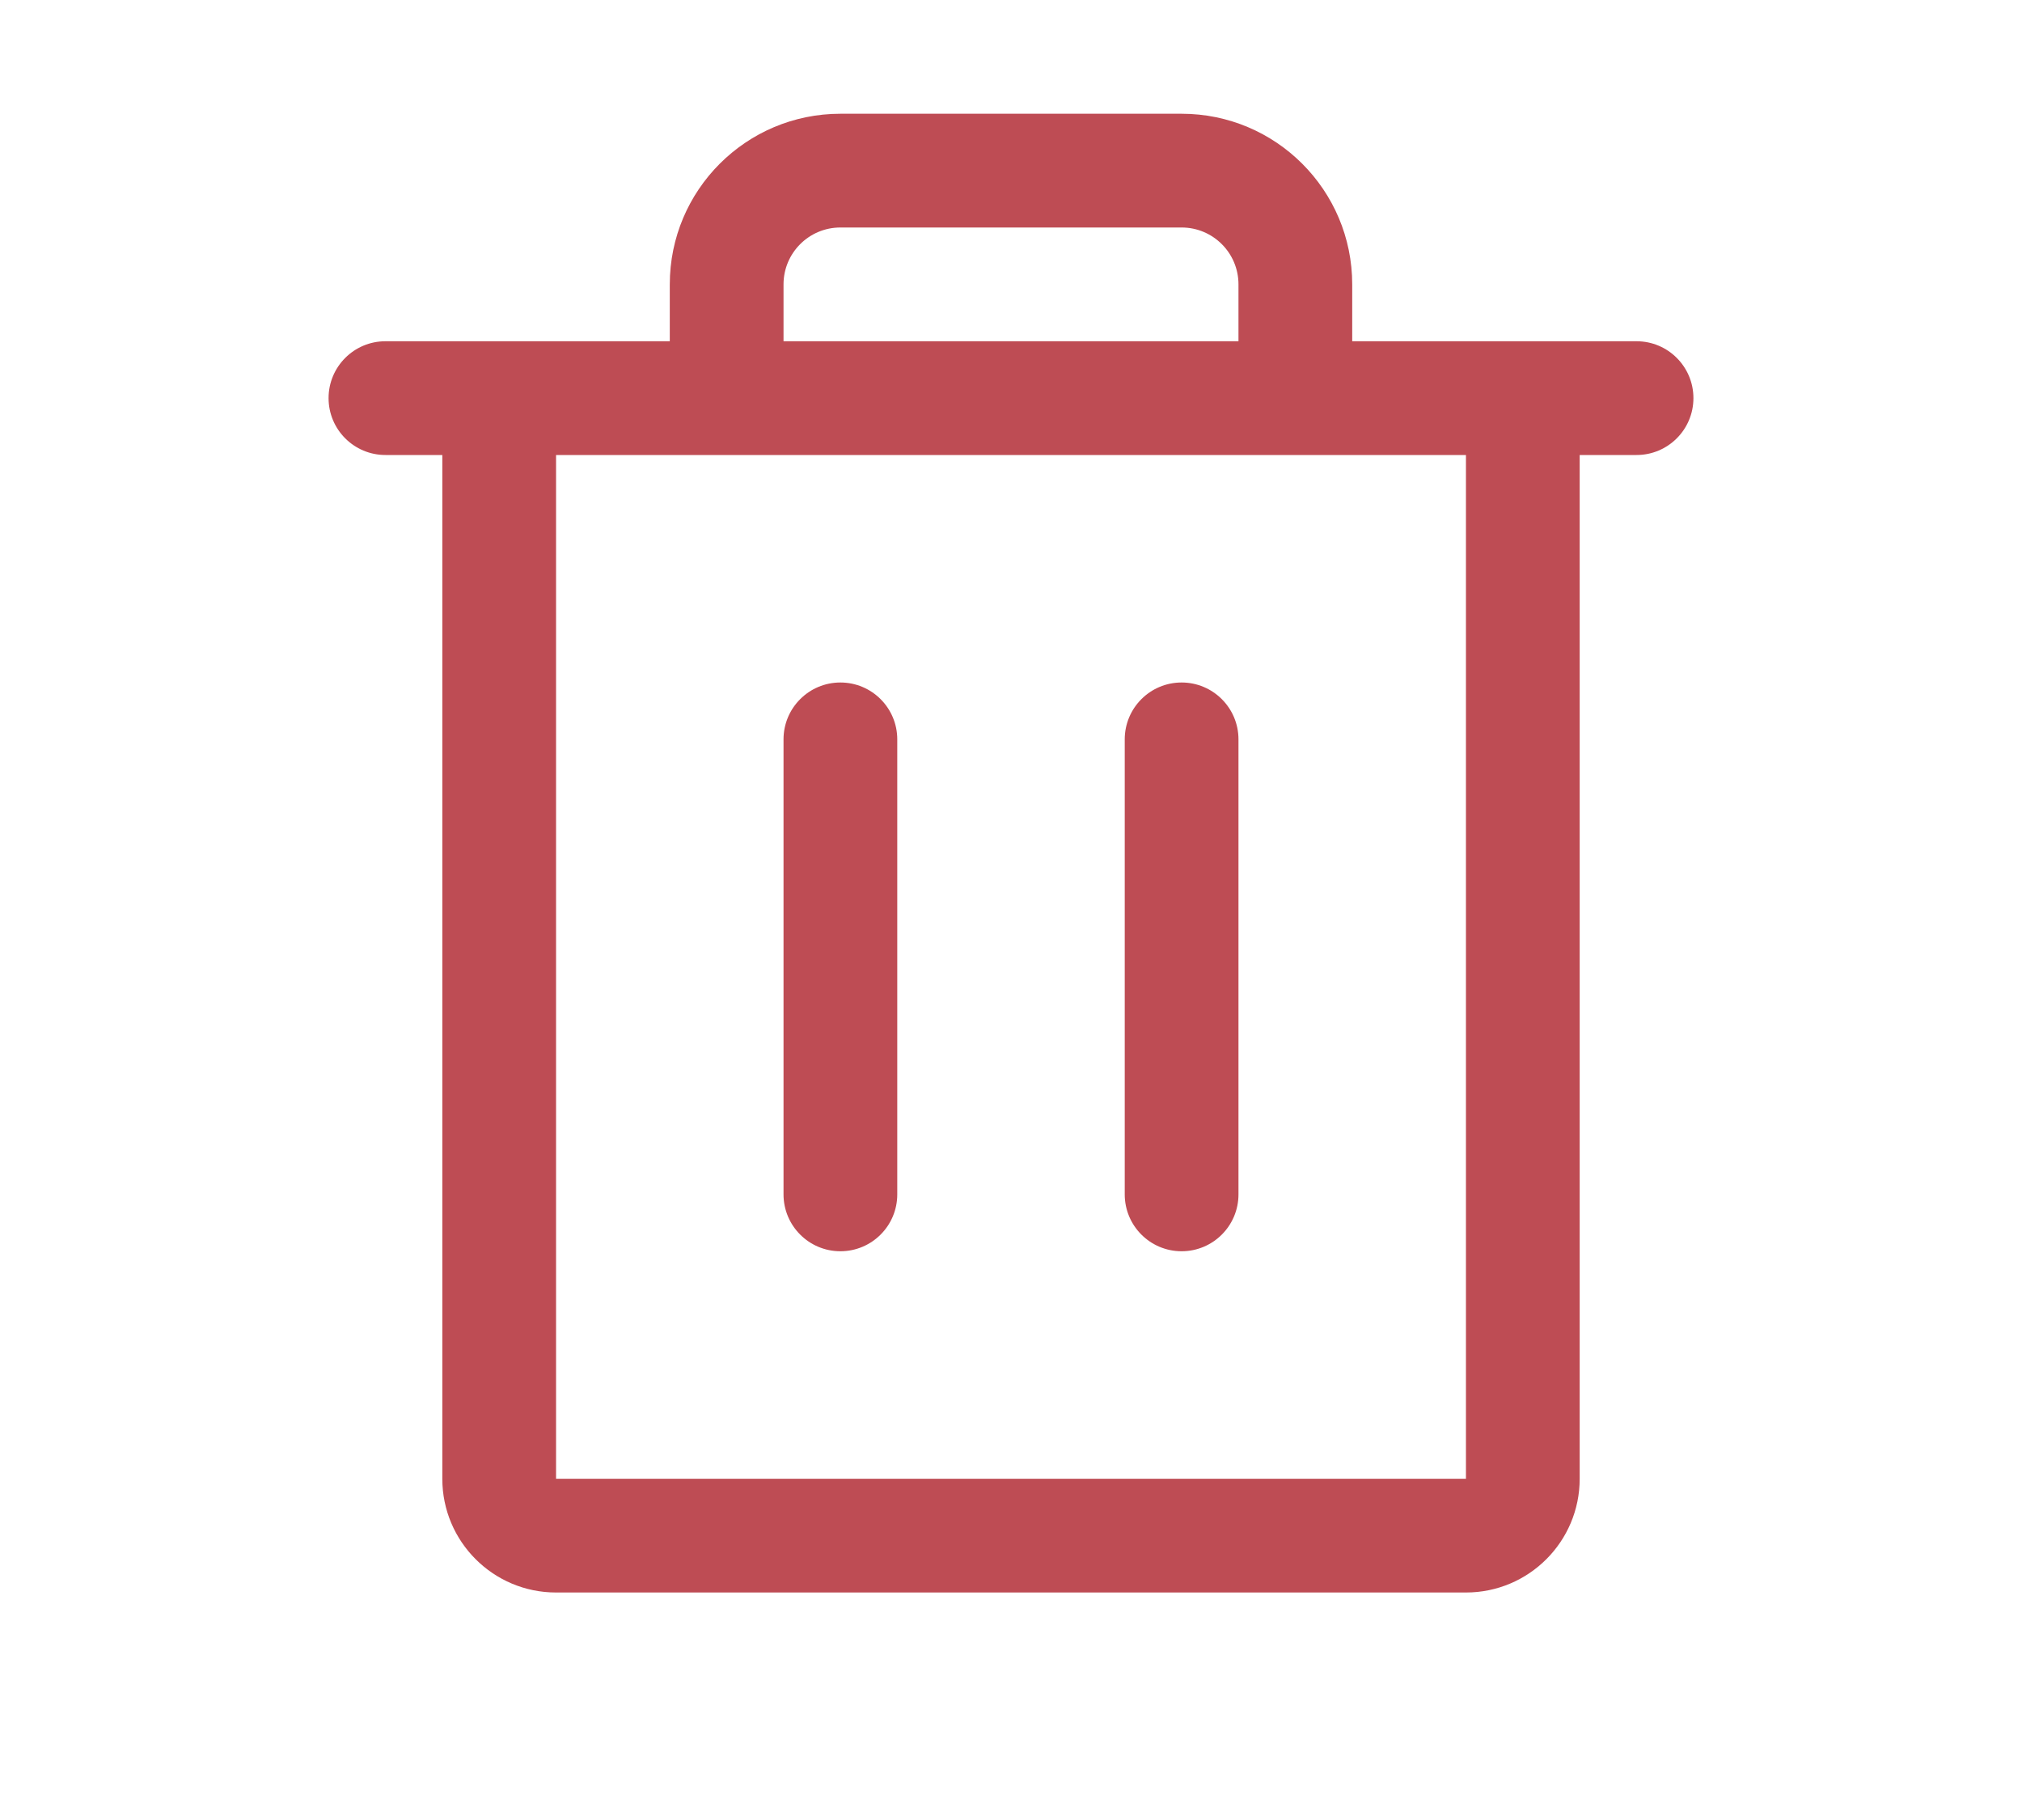
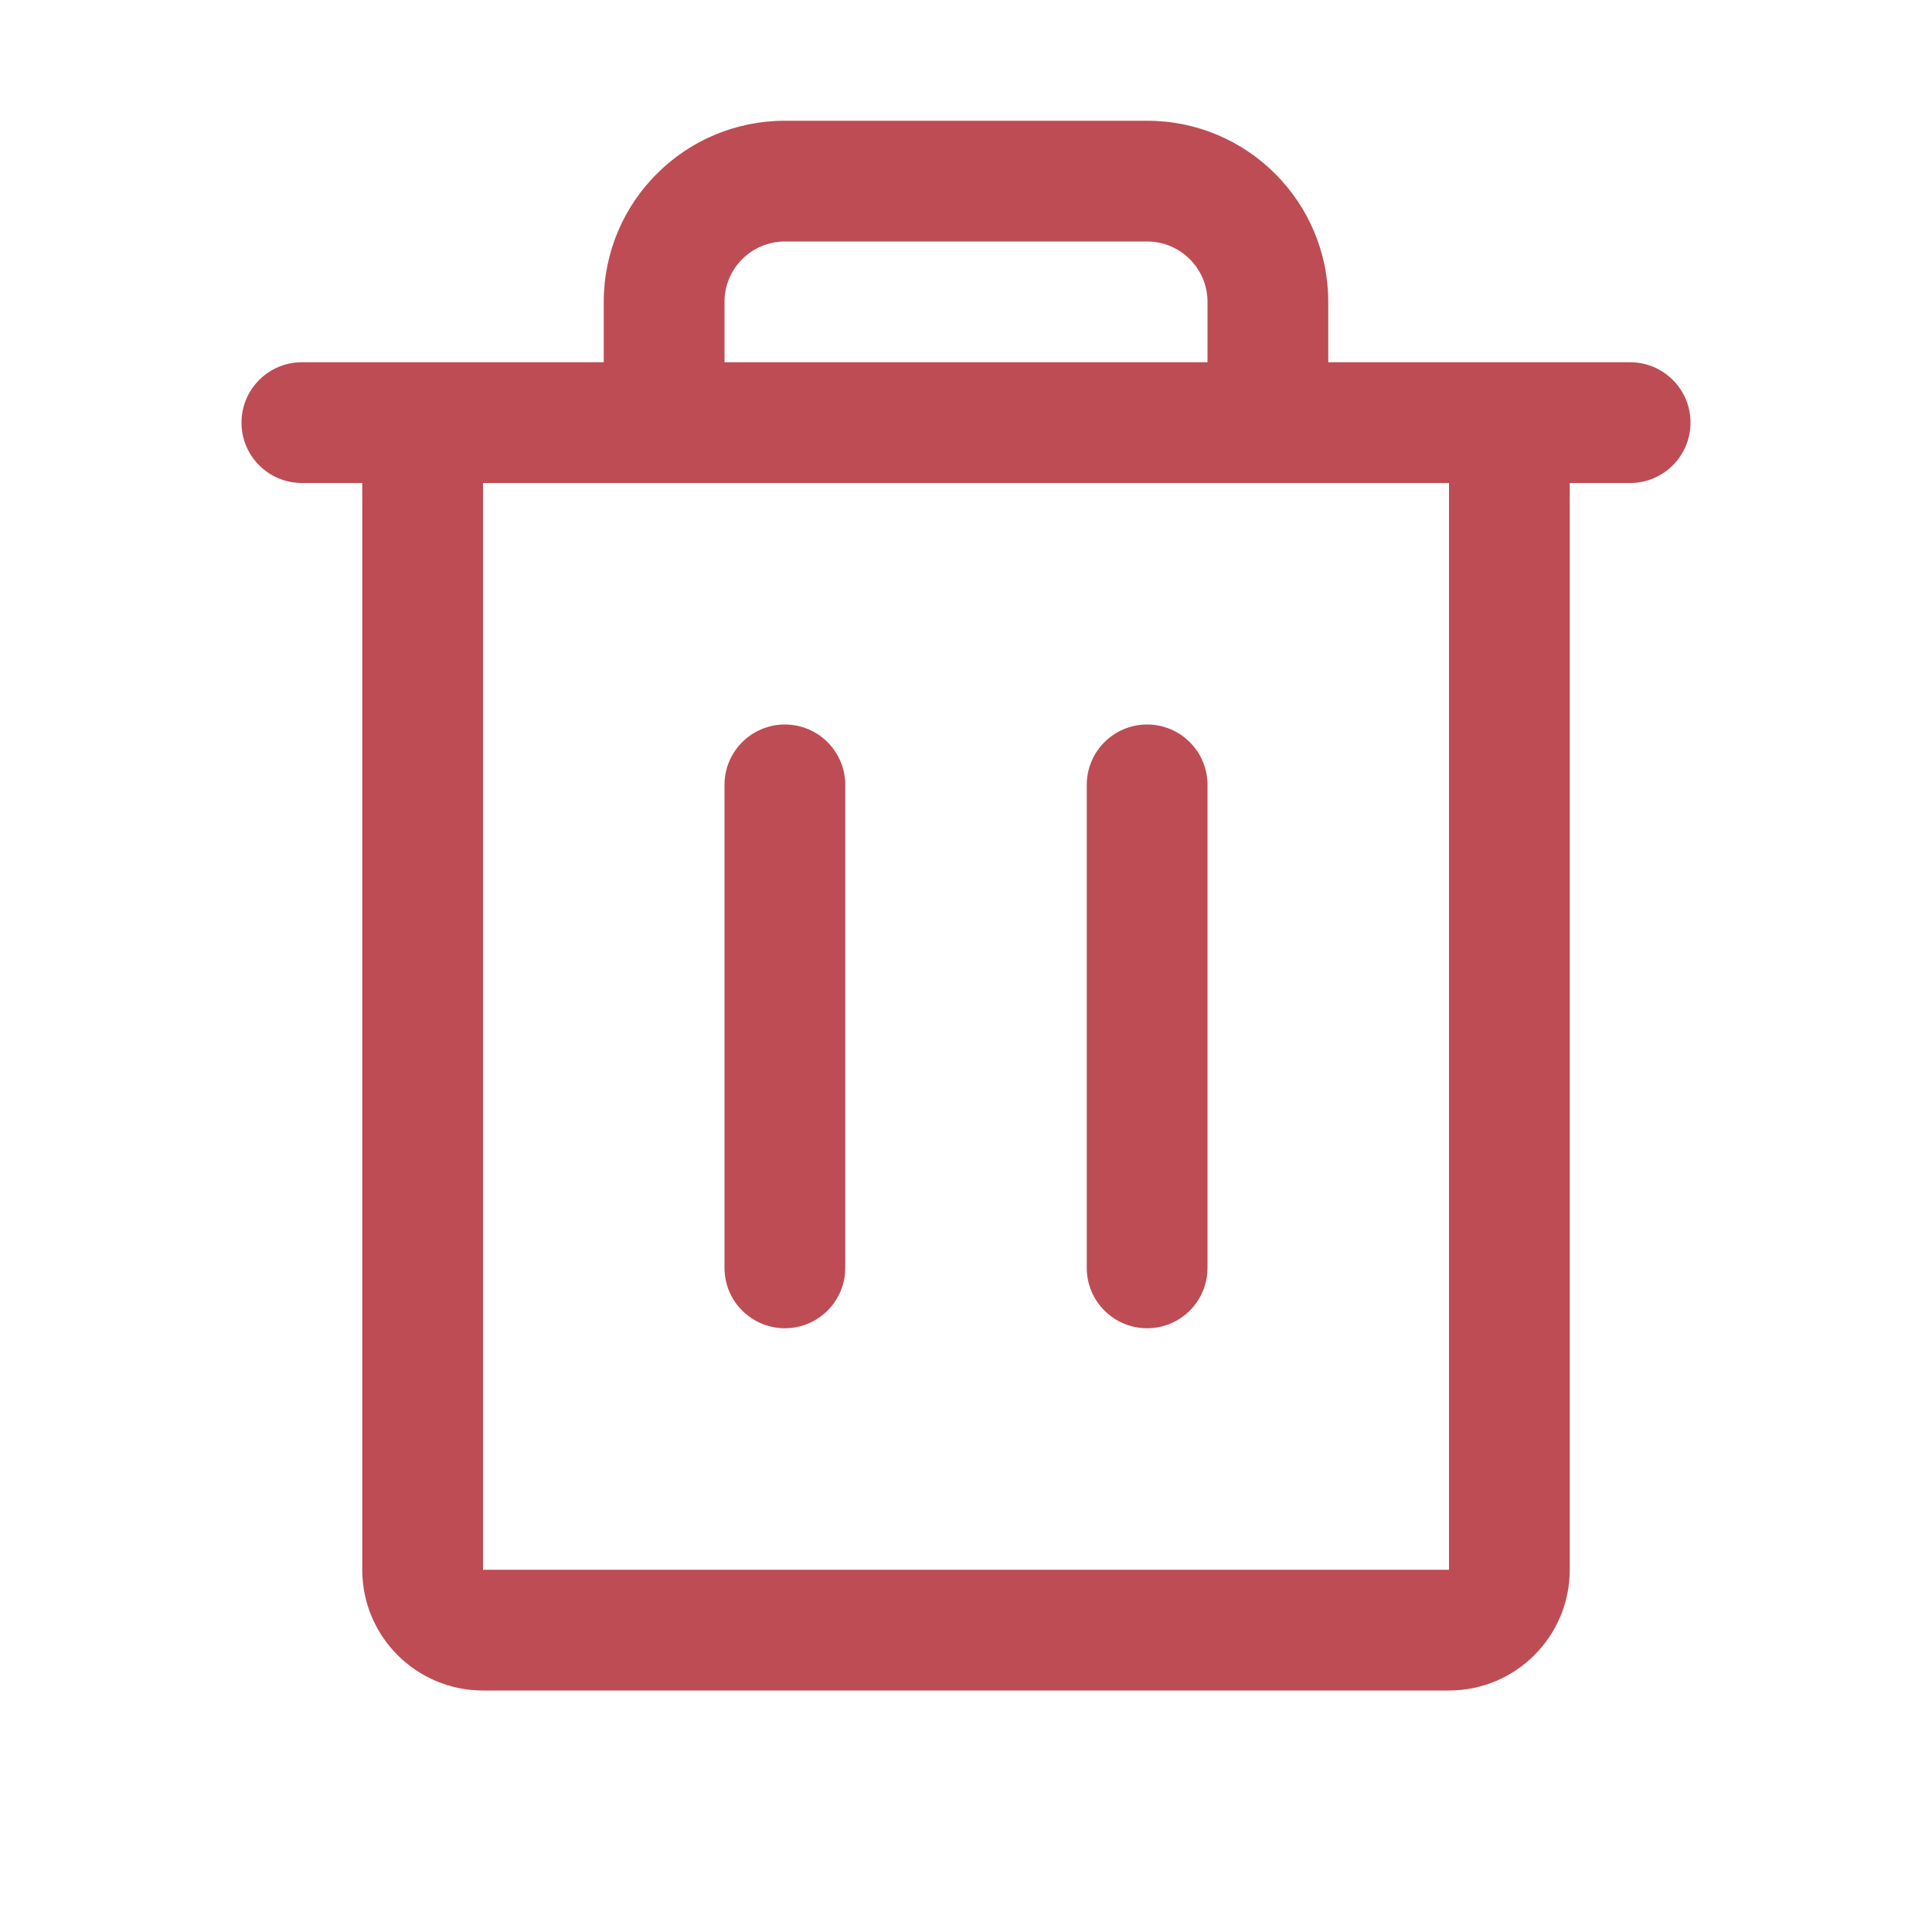
- <svg xmlns="http://www.w3.org/2000/svg" width="20" height="18" fill="#be4c54" viewBox="0 0 256 256">
+ <svg xmlns="http://www.w3.org/2000/svg" width="32" height="32" fill="#be4c54" viewBox="0 0 256 256">
  <path d="M216,48H176V40a24,24,0,0,0-24-24H104A24,24,0,0,0,80,40v8H40a8,8,0,0,0,0,16h8V208a16,16,0,0,0,16,16H192a16,16,0,0,0,16-16V64h8a8,8,0,0,0,0-16ZM96,40a8,8,0,0,1,8-8h48a8,8,0,0,1,8,8v8H96Zm96,168H64V64H192ZM112,104v64a8,8,0,0,1-16,0V104a8,8,0,0,1,16,0Zm48,0v64a8,8,0,0,1-16,0V104a8,8,0,0,1,16,0Z" />
</svg>
